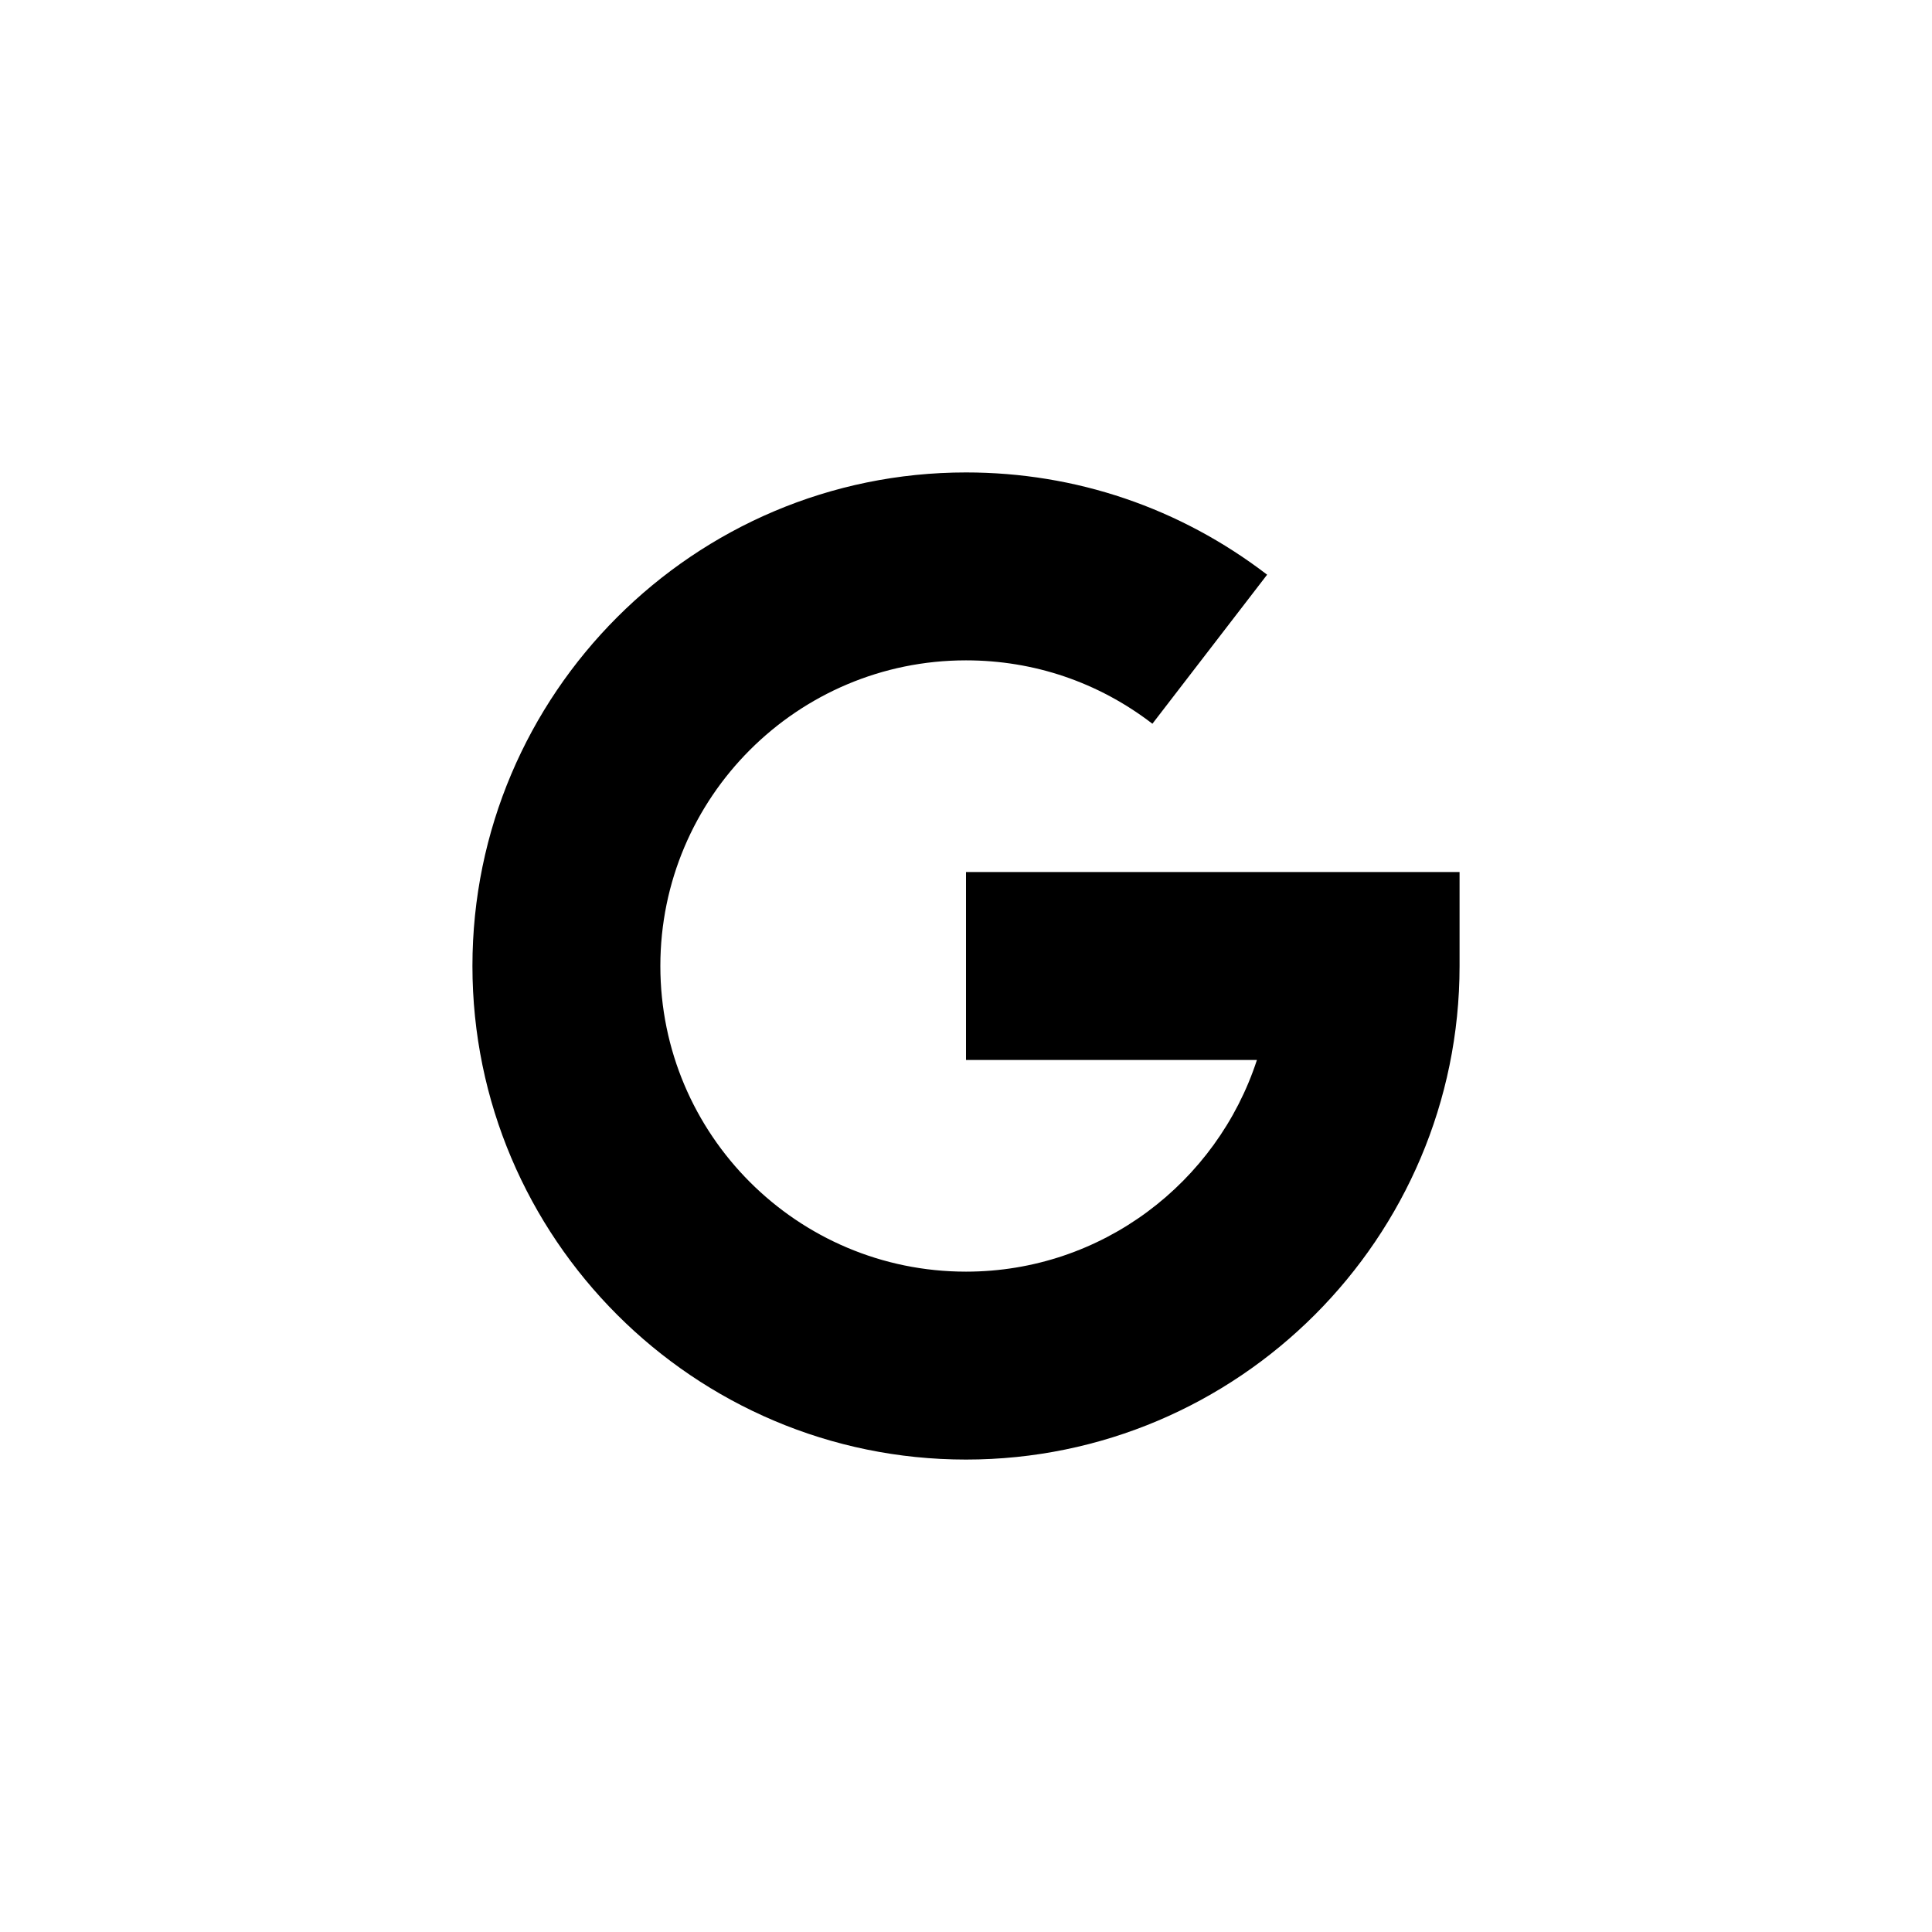
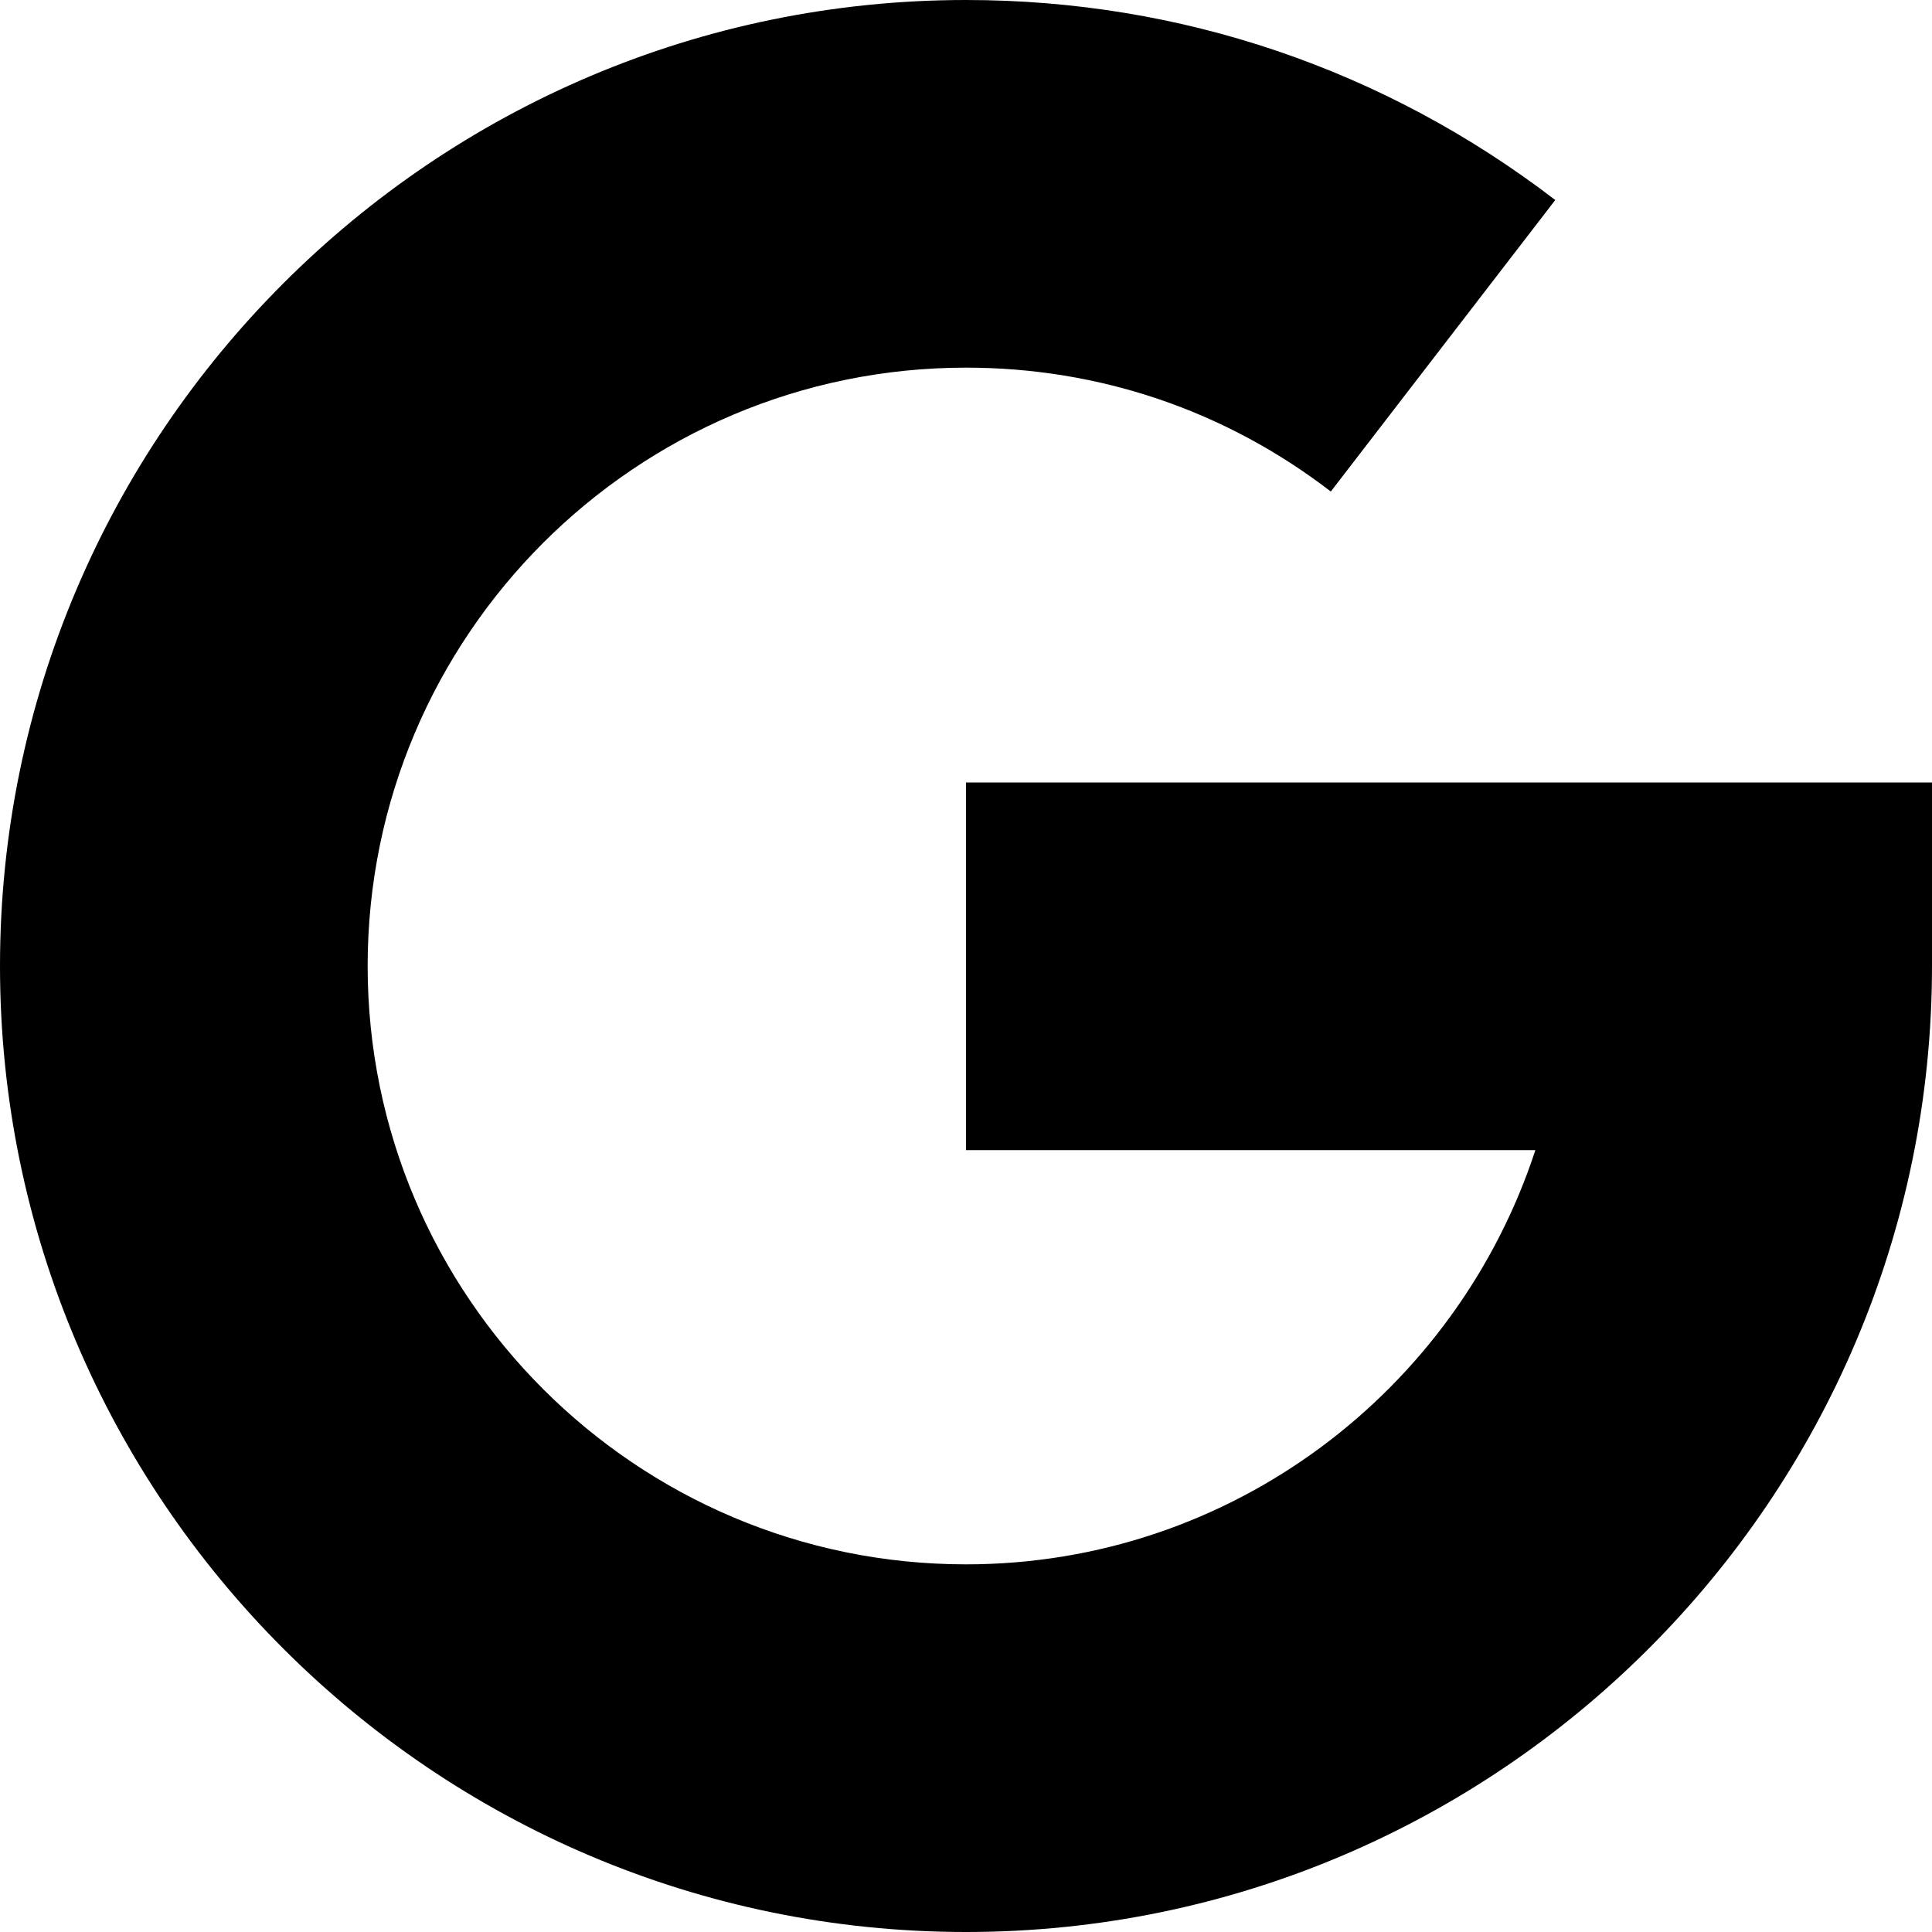
- <svg xmlns="http://www.w3.org/2000/svg" version="1.1" id="Layer_1" x="0px" y="0px" viewBox="0 0 512 512" style="enable-background:new 0 0 512 512;" xml:space="preserve">
-   <path d="M125.2,256c0-72.1,58.7-130.8,130.8-130.8c29.1,0,56.7,9.4,79.8,27.1l-30.4,39.5C291.1,180.8,274,175,256,175  c-44.7,0-81,36.3-81,81s36.3,81,81,81c36,0,66.5-23.6,77.1-56.1H256v-49.8h130.8V256c0,72.1-58.7,130.8-130.8,130.8  S125.2,328.1,125.2,256z" />
+ <svg xmlns="http://www.w3.org/2000/svg" version="1.1" id="Capa_1" x="0px" y="0px" viewBox="0 0 340 340" style="enable-background:new 0 0 340 340;" xml:space="preserve">
+   <path d="M0,170C0,76.3,76.3,0,170,0c37.8,0,73.7,12.2,103.7,35.2l-39.5,51.3c-18.6-14.3-40.8-21.8-64.2-21.8  c-58.1,0-105.3,47.2-105.3,105.3S111.9,275.3,170,275.3c46.8,0,86.4-30.7,100.2-72.9H170v-64.7h170V170c0,93.7-76.3,170-170,170  S0,263.7,0,170z" />
</svg>
